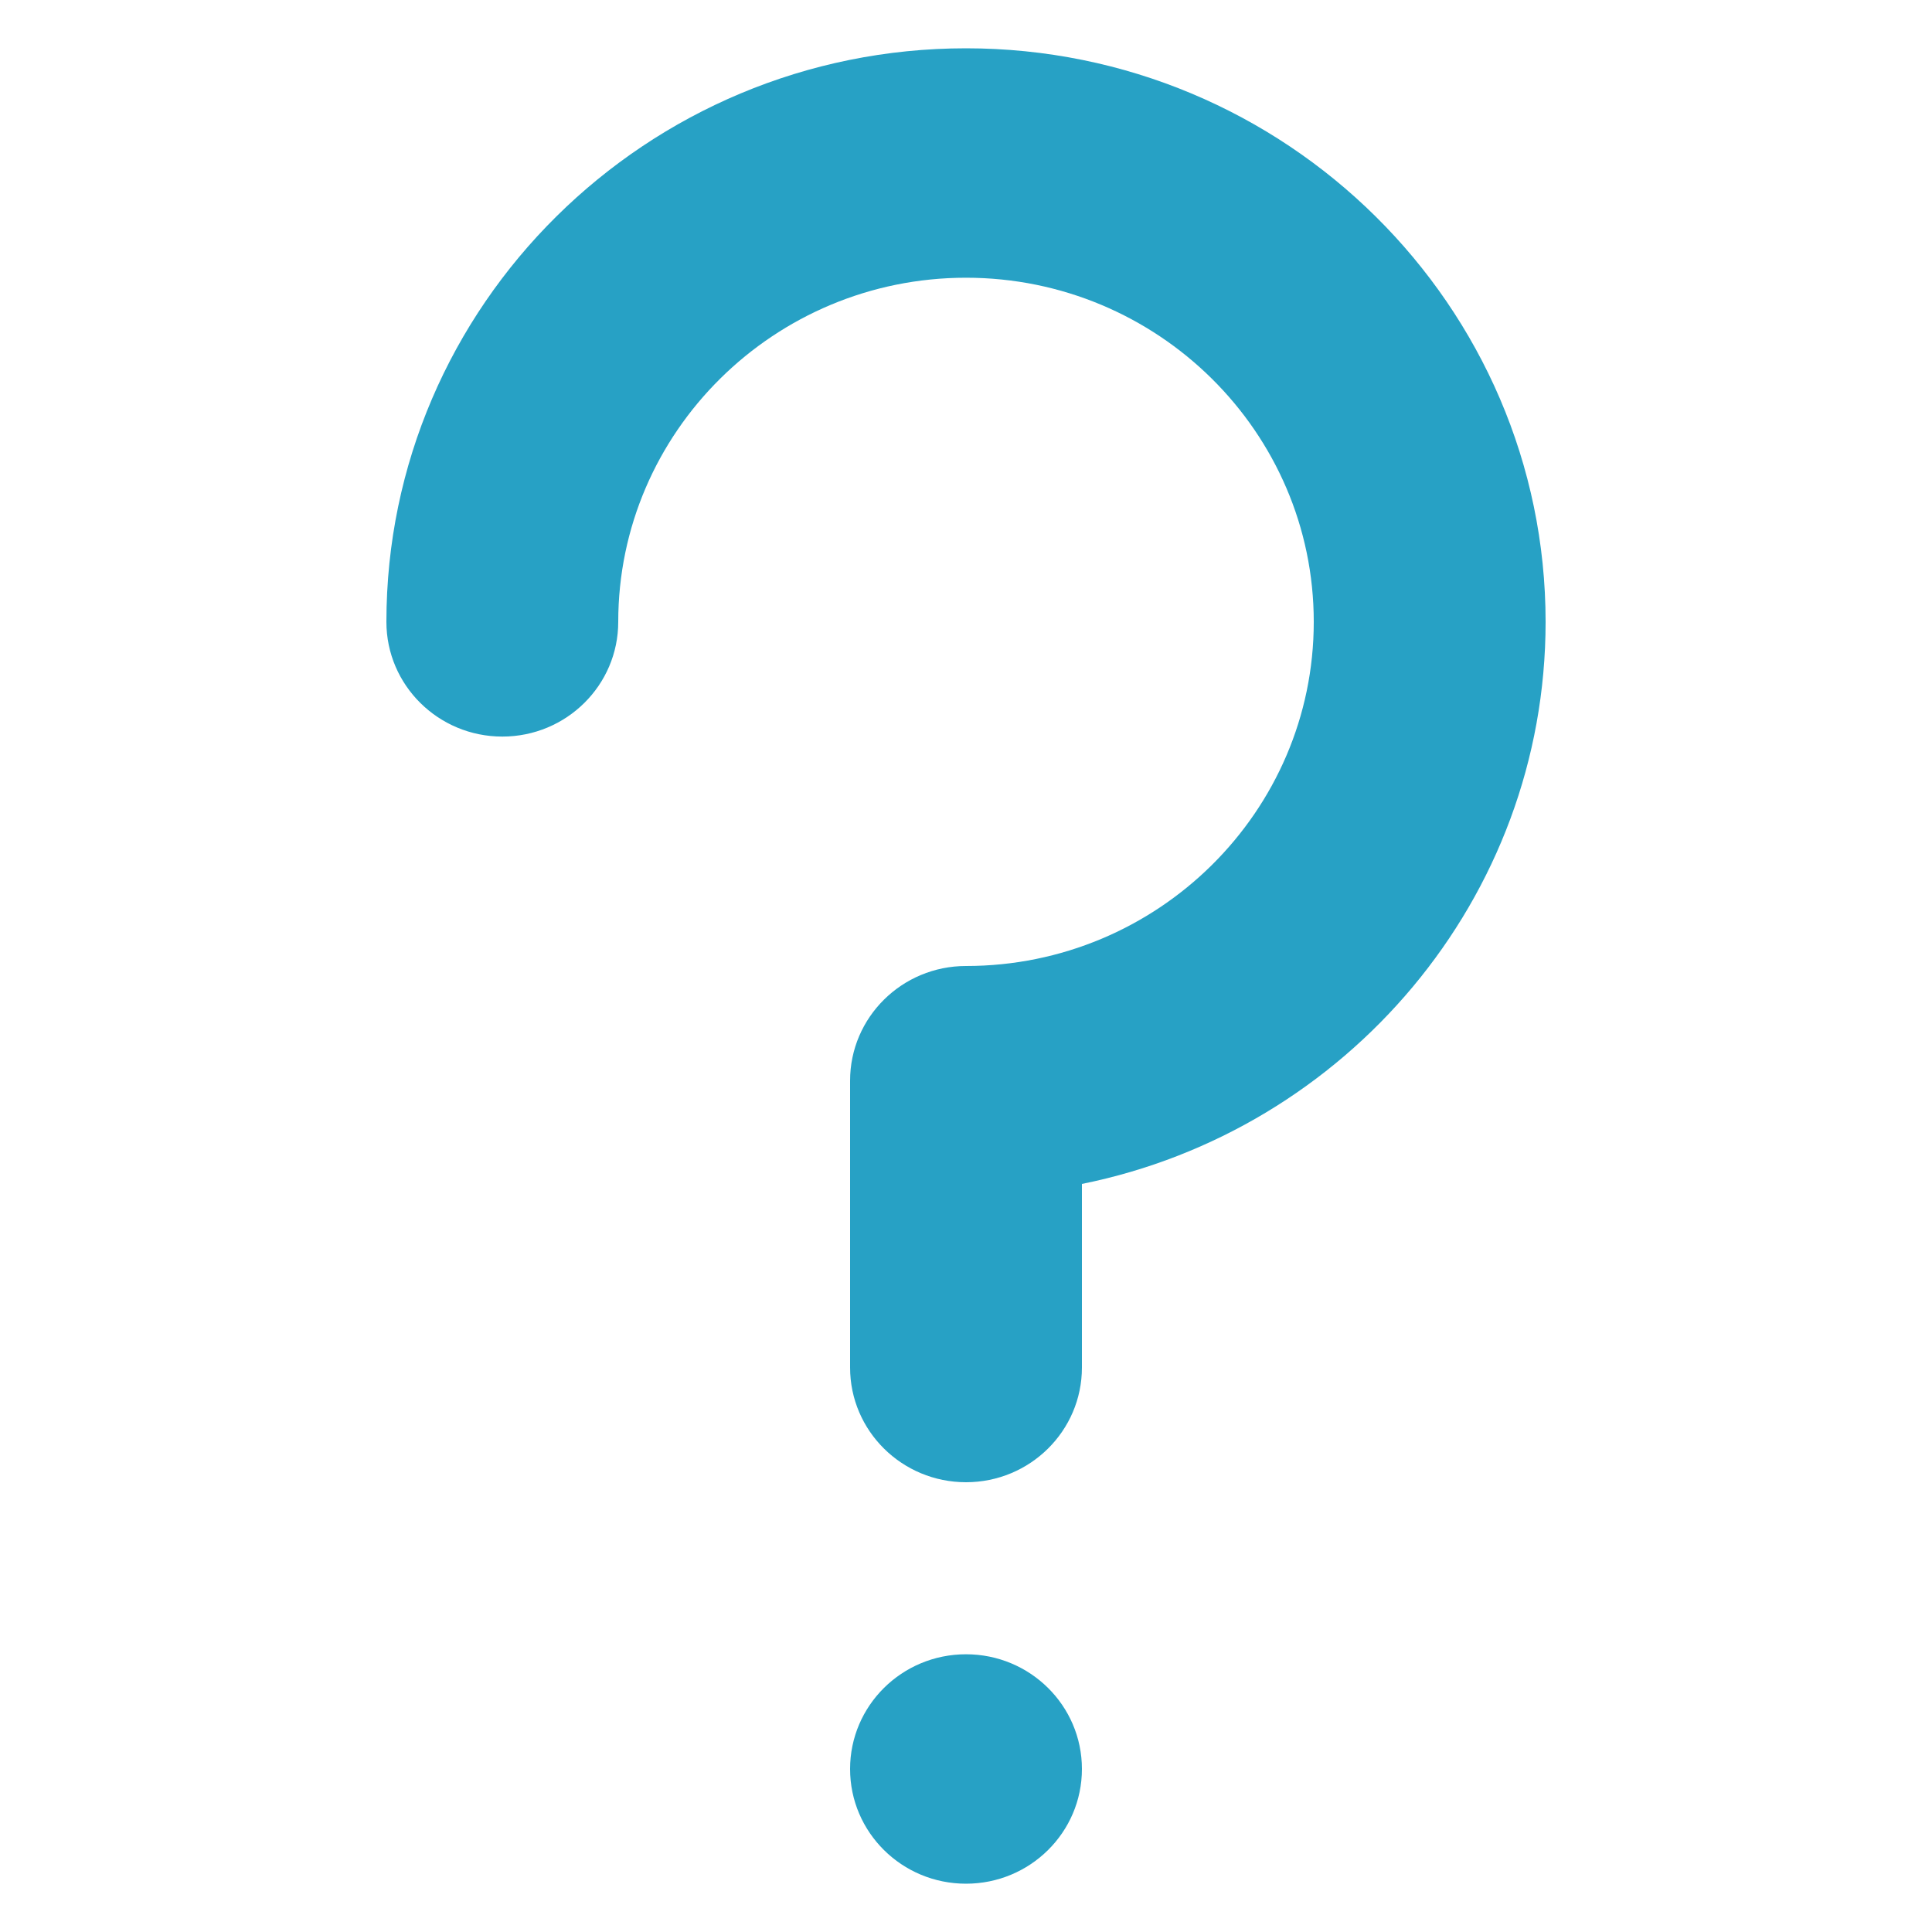
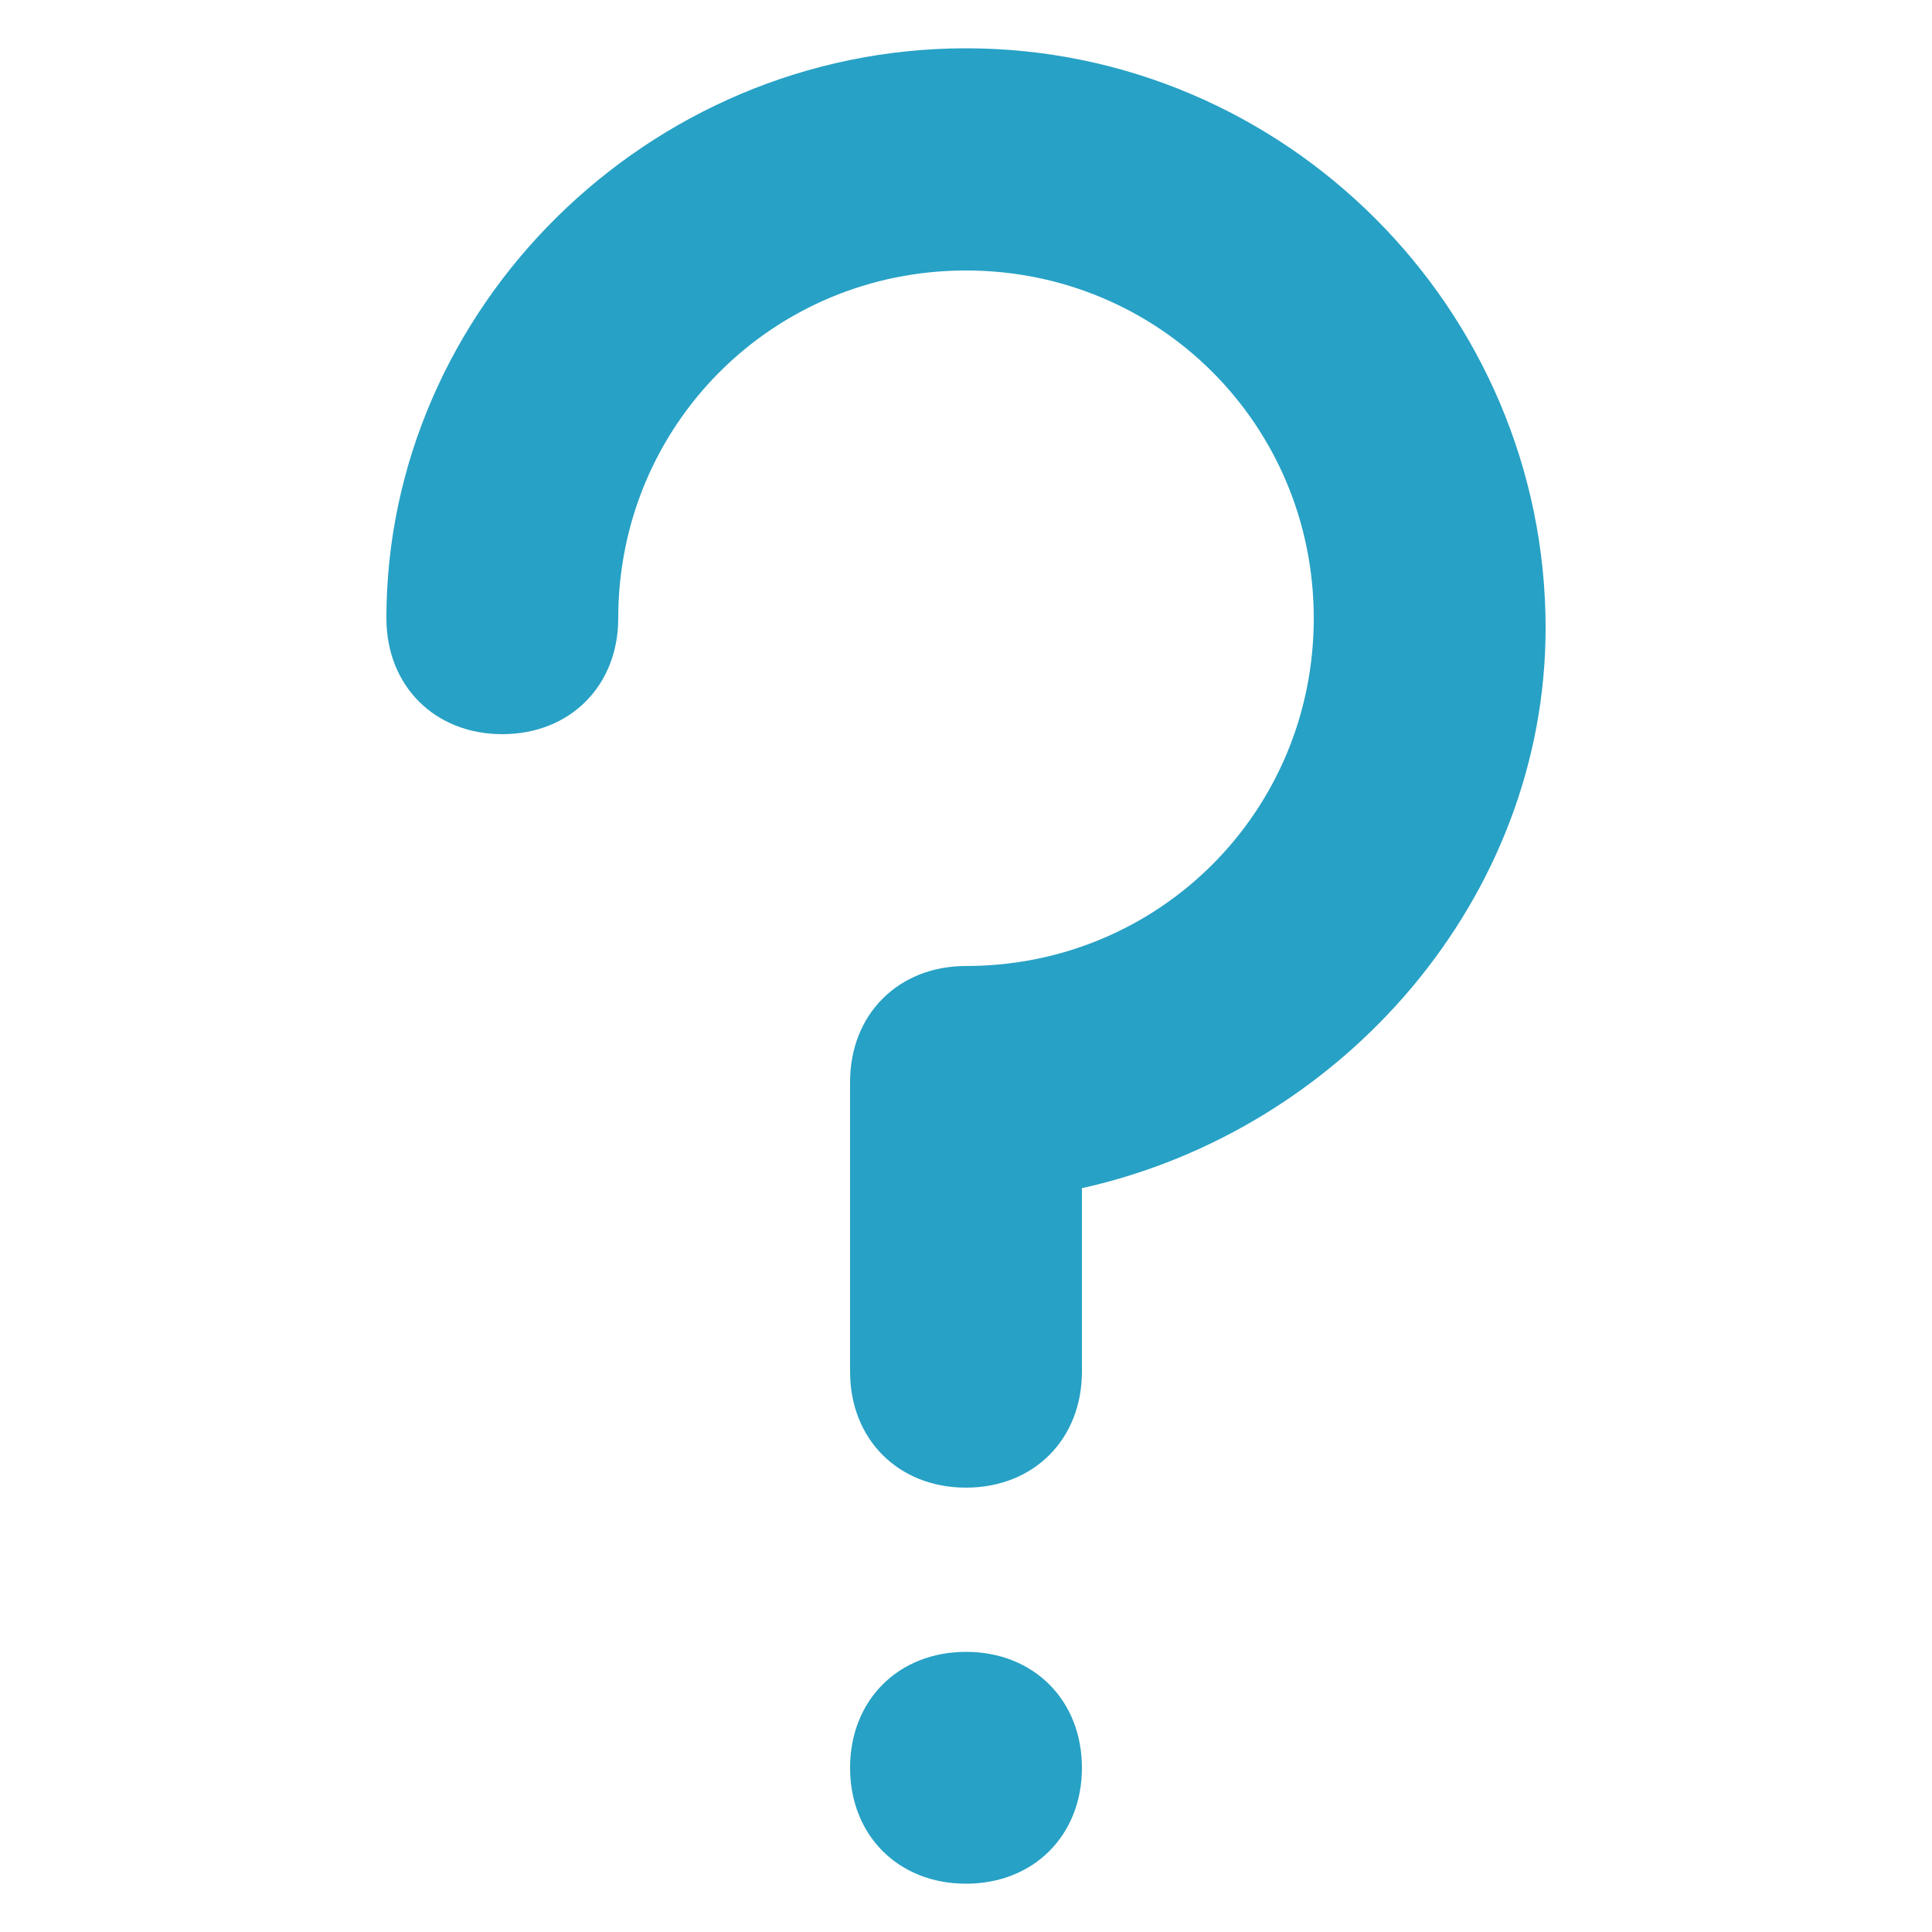
- <svg xmlns="http://www.w3.org/2000/svg" version="1.1" id="question" x="0px" y="0px" width="40px" height="40px" viewBox="0 0 40 40" enable-background="new 0 0 40 40" xml:space="preserve">
+ <svg xmlns="http://www.w3.org/2000/svg" version="1.1" id="question" x="0px" y="0px" width="20px" height="20px" viewBox="0 0 20 20" enable-background="new 0 0 20 20" xml:space="preserve">
  <g>
    <g>
-       <path fill="#27A1C5" d="M20,1C13.383,1,8,6.327,8,12.875c0,1.311,1.075,2.375,2.4,2.375c1.325,0,2.4-1.063,2.4-2.375    c0-3.929,3.23-7.125,7.2-7.125s7.2,3.196,7.2,7.125C27.2,16.804,23.97,20,20,20c-1.325,0-2.4,1.063-2.4,2.375v5.938    c0,1.312,1.075,2.375,2.4,2.375s2.4-1.063,2.4-2.375v-3.801c5.47-1.104,9.6-5.902,9.6-11.637C32,6.327,26.616,1,20,1z M20,34.25    c-1.326,0-2.4,1.063-2.4,2.375S18.674,39,20,39s2.4-1.063,2.4-2.375S21.326,34.25,20,34.25z" />
+       <path fill="#27A1C5" d="M10,0.5c-3.3,0-6,2.7-6,5.9c0,0.7,0.5,1.2,1.2,1.2s1.2-0.5,1.2-1.2c0-2,1.6-3.6,3.6-3.6s3.6,1.6,3.6,3.6    S12,10,10,10c-0.7,0-1.2,0.5-1.2,1.2v3c0,0.7,0.5,1.2,1.2,1.2s1.2-0.5,1.2-1.2v-1.9c2.7-0.6,4.8-3,4.8-5.8C16,3.2,13.3,0.5,10,0.5    z M10,17.1c-0.7,0-1.2,0.5-1.2,1.2s0.5,1.2,1.2,1.2s1.2-0.5,1.2-1.2S10.7,17.1,10,17.1z" />
    </g>
  </g>
-   <g>
- </g>
-   <g>
- </g>
-   <g>
- </g>
-   <g>
- </g>
-   <g>
- </g>
-   <g>
- </g>
</svg>
